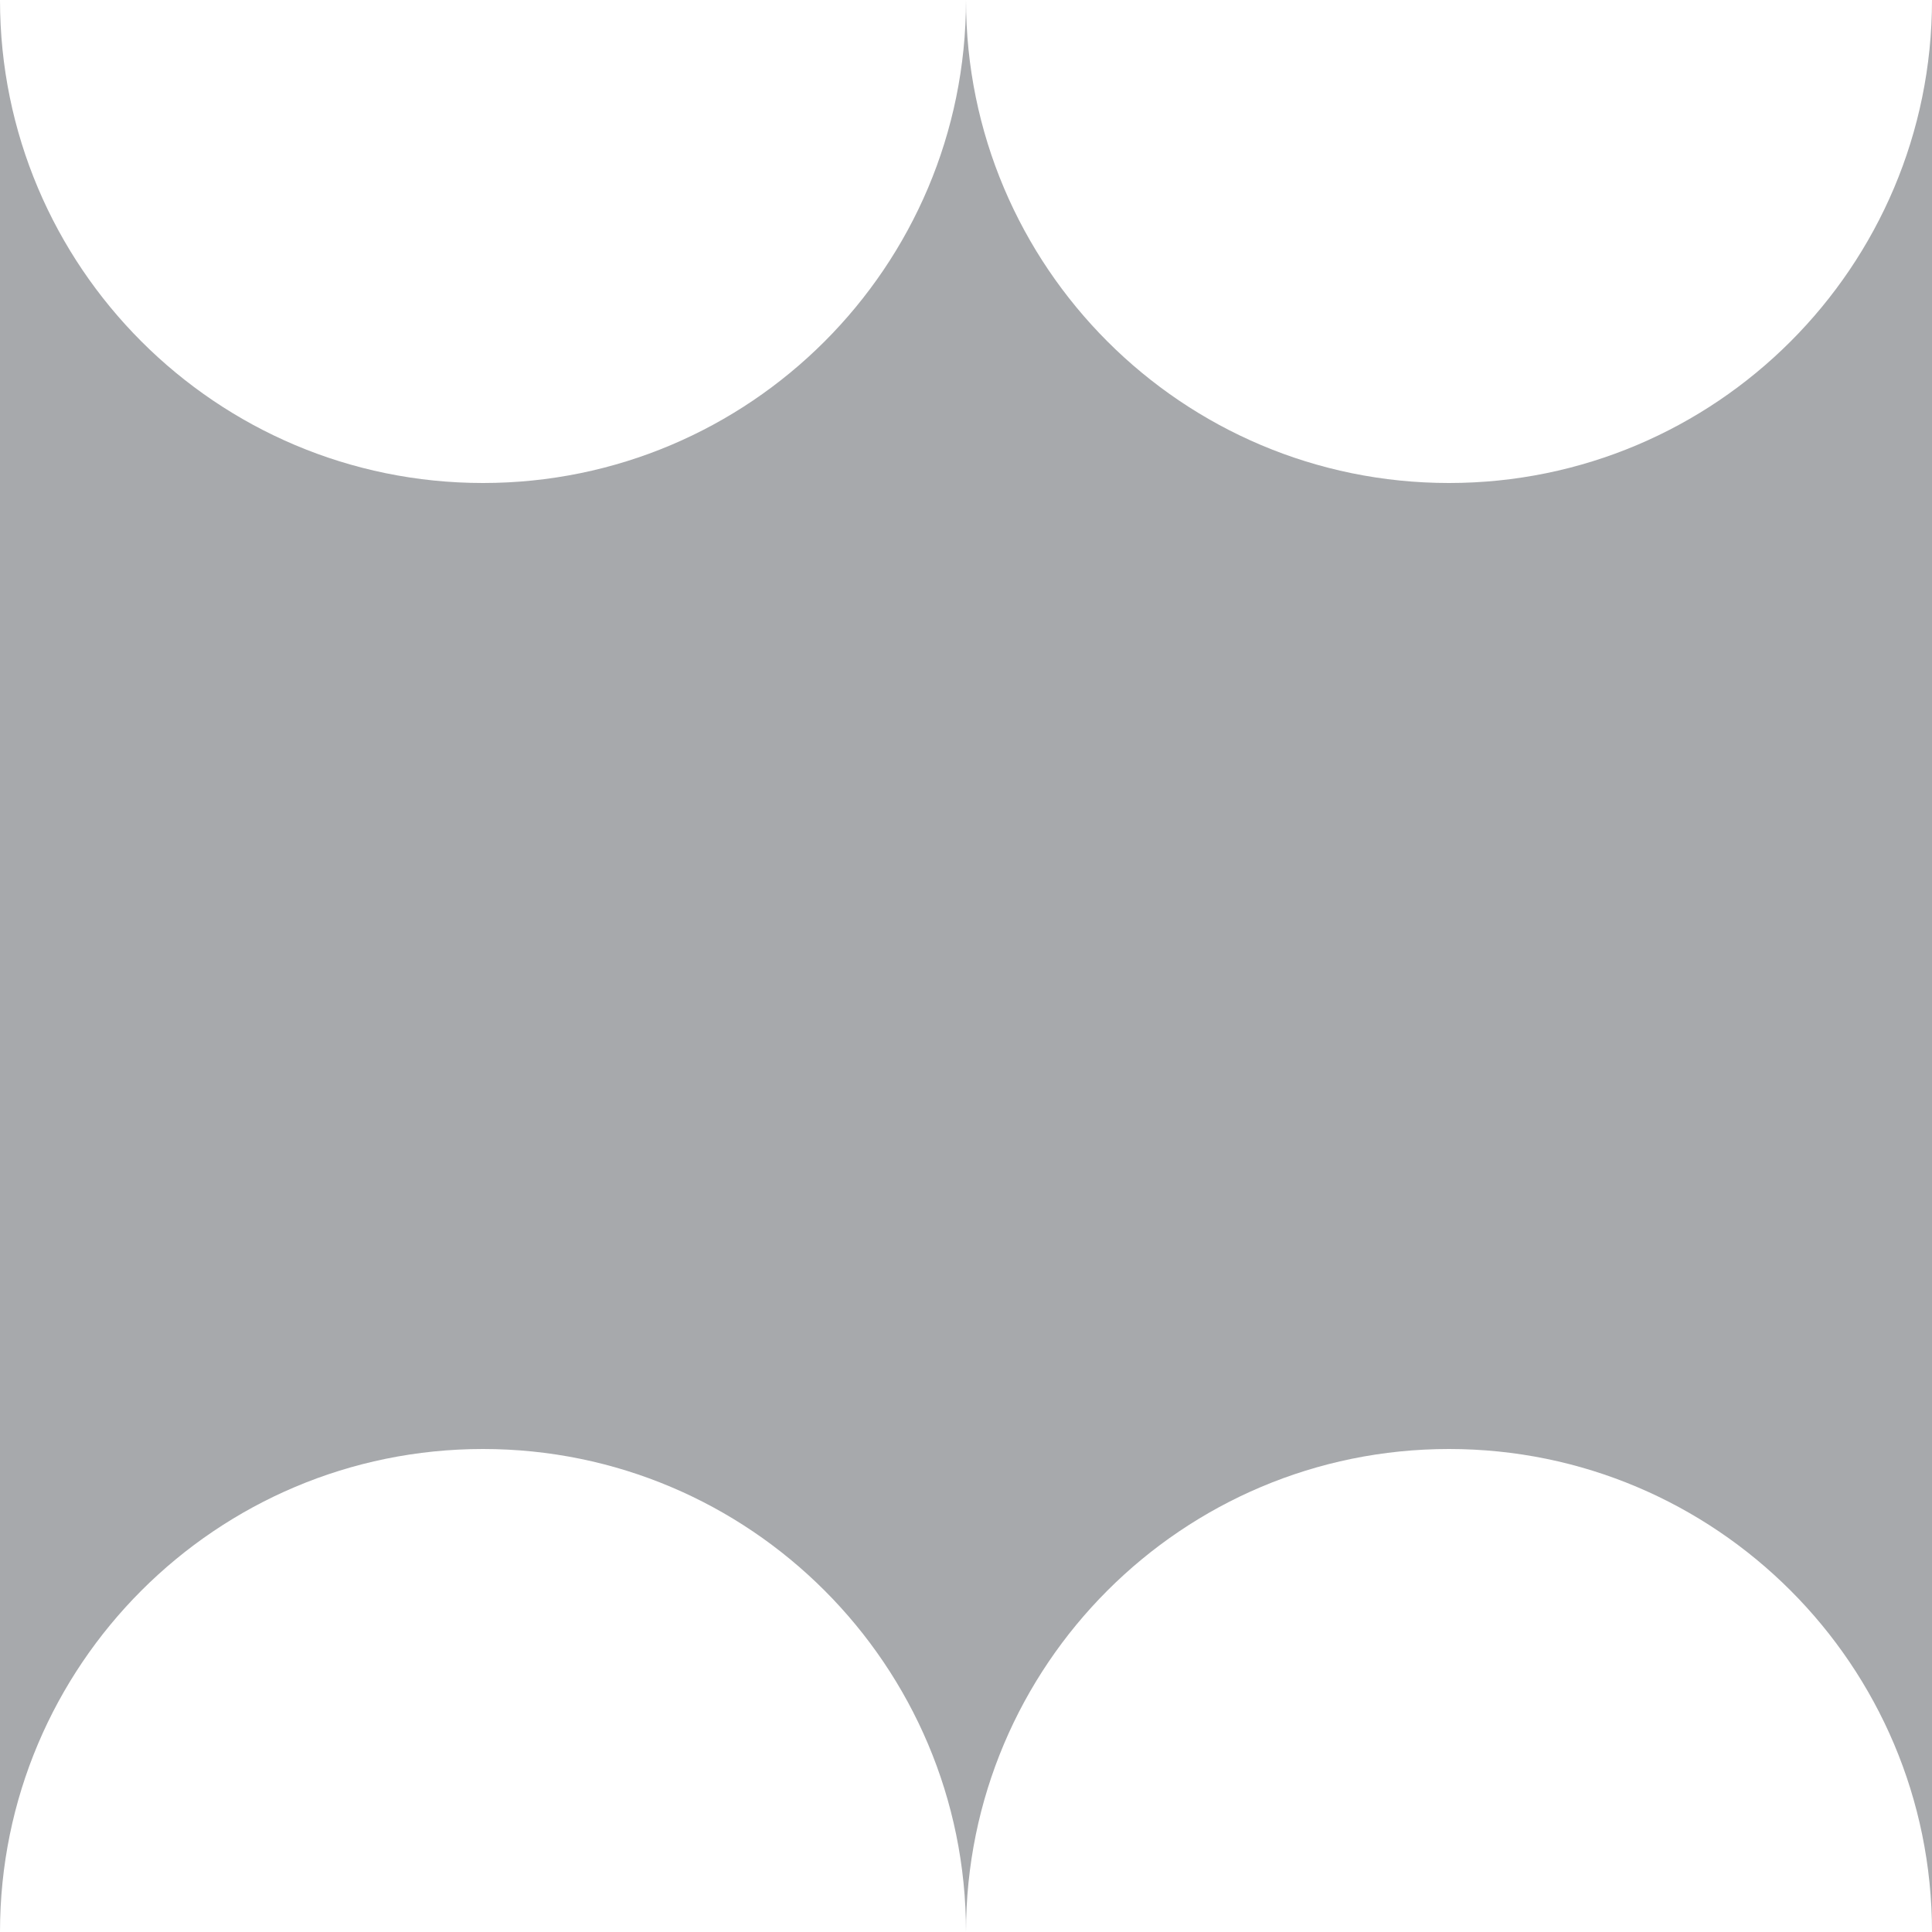
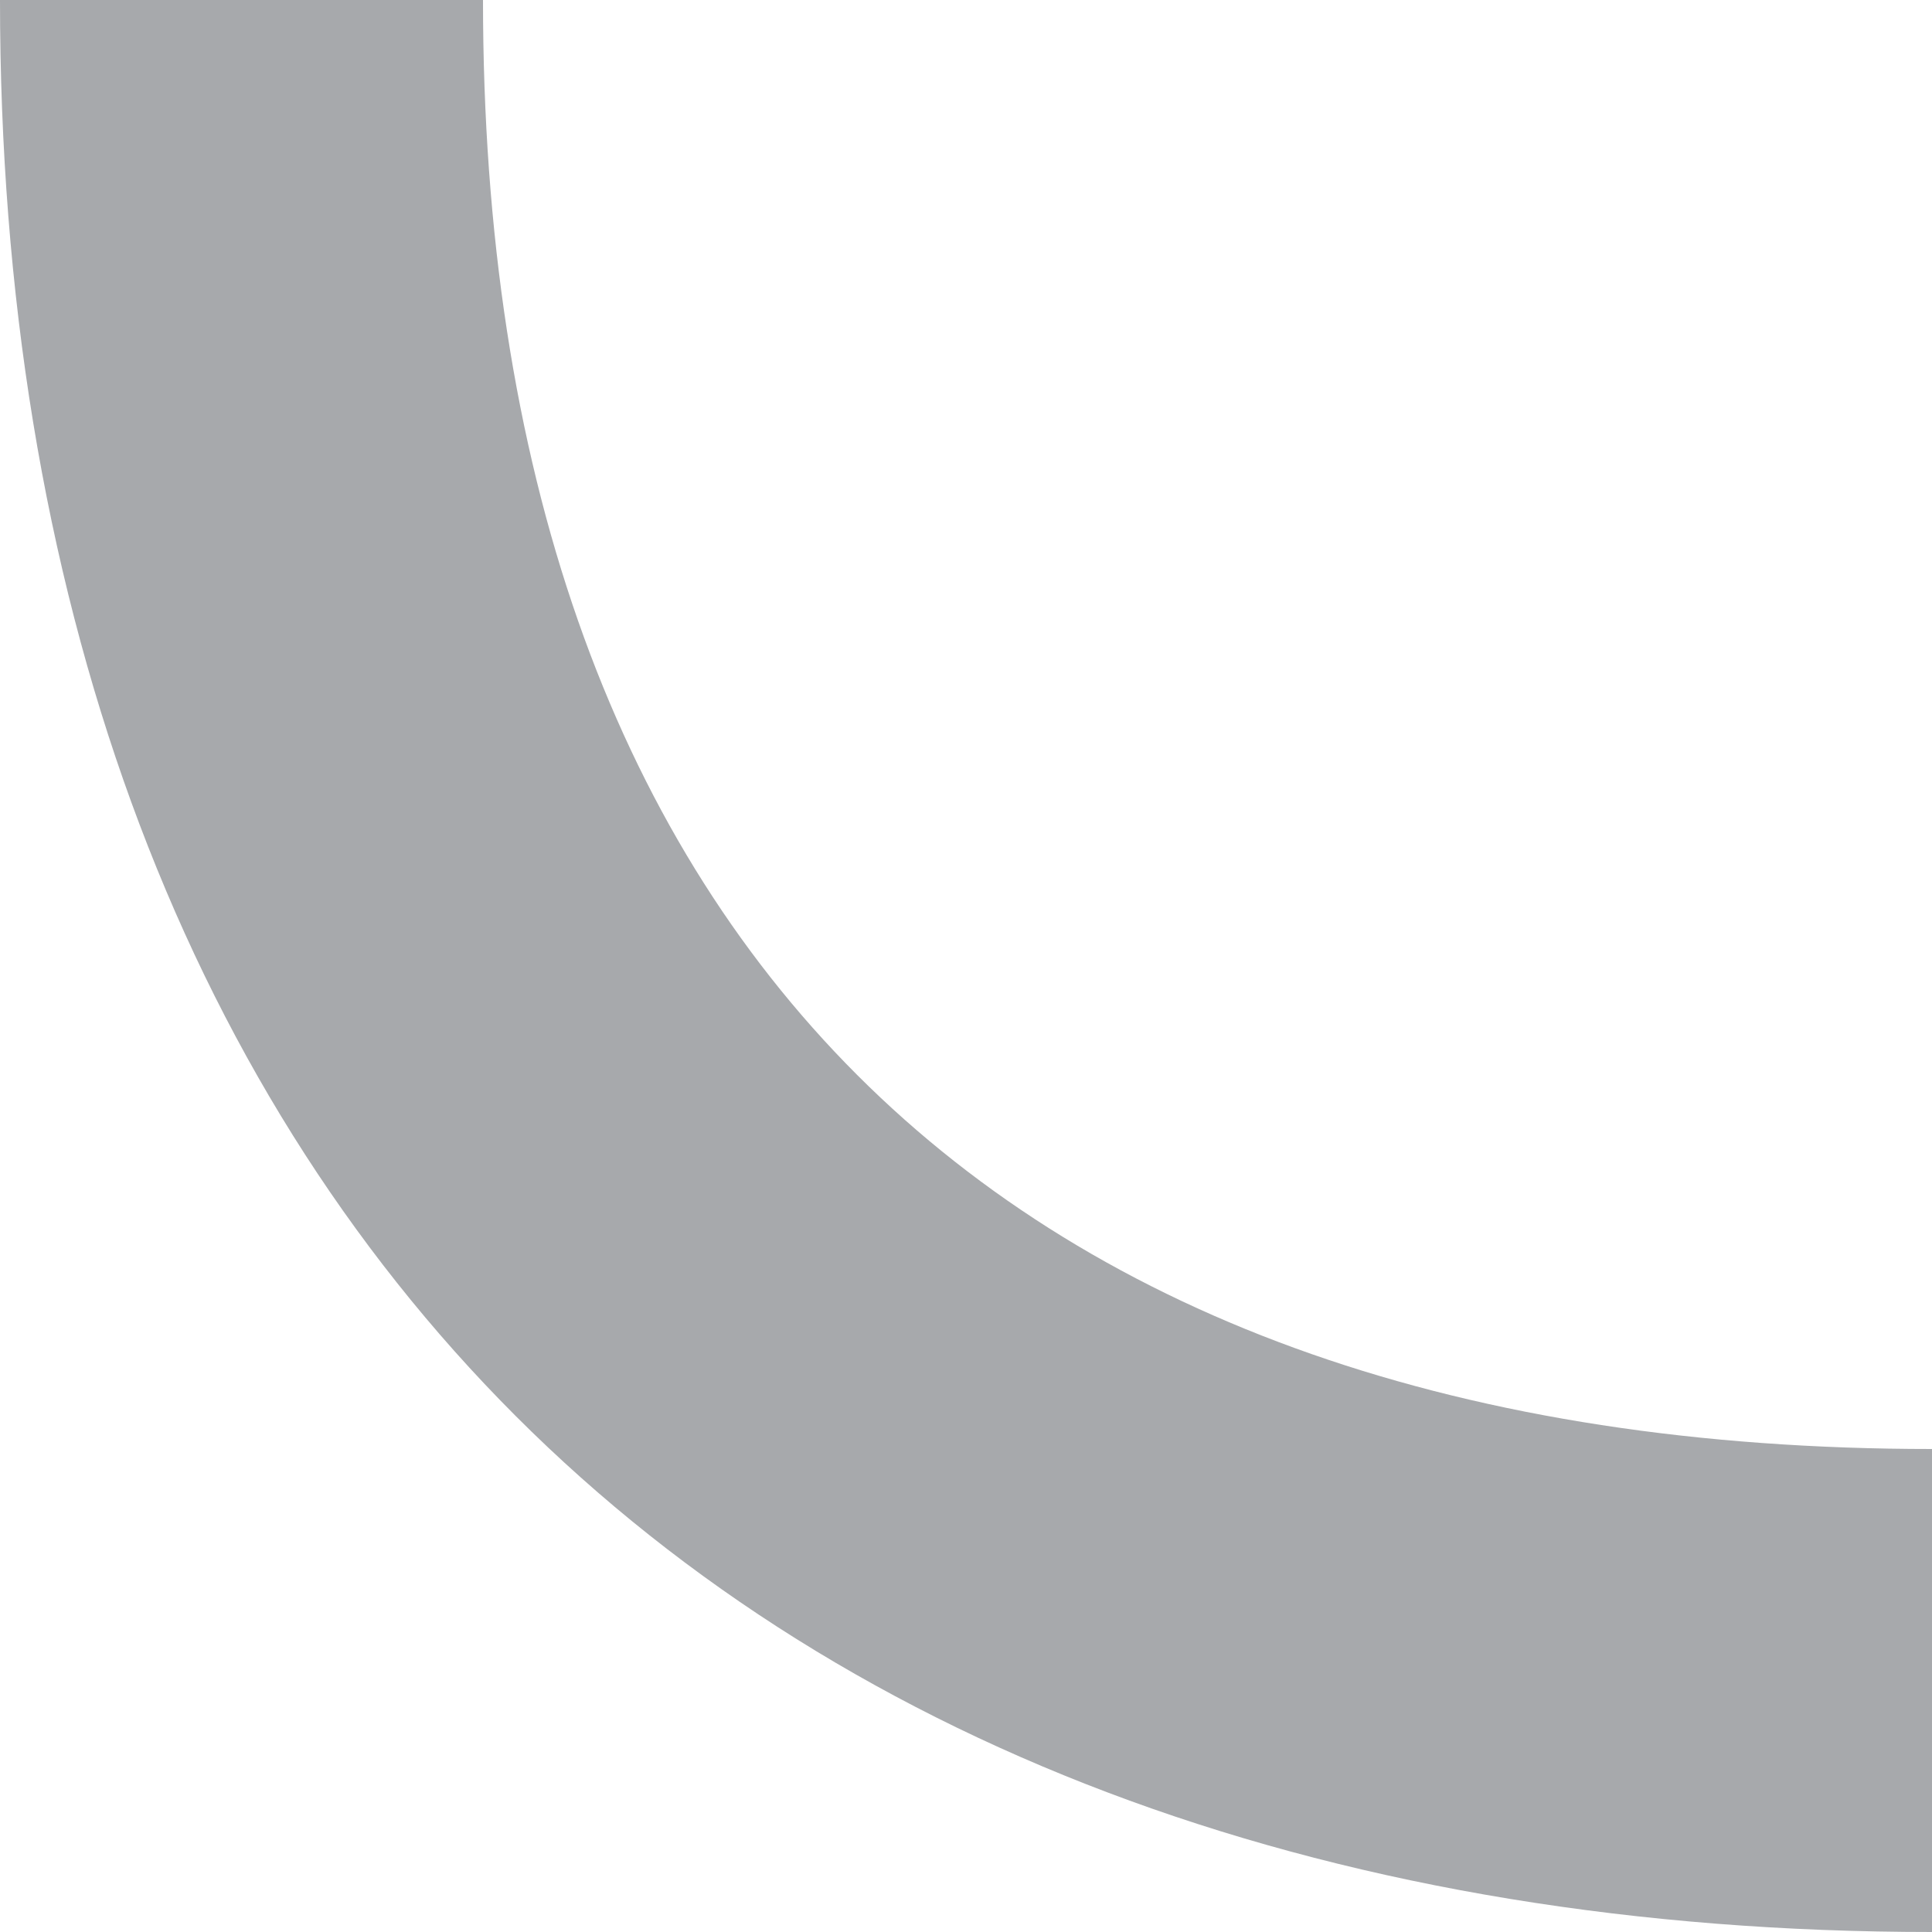
<svg xmlns="http://www.w3.org/2000/svg" version="1.1" id="layer1" x="0px" y="0px" viewBox="0 0 100 100" enable-background="new 0 0 100 100" xml:space="preserve">
  <g id="layer1">
-     <rect class="color1" fill="#A7A9AC" width="100" height="100" />
-     <path class="color0" fill="#FFFFFF" d="M50,100L50,100c0-13.805-11.195-25-25-25S0,86.195,0,100l0,0H50z" />
-     <path class="color0" fill="#FFFFFF" d="M100,100L100,100c0-13.805-11.195-25-25-25s-25,11.195-25,25l0,0H100z" />
-     <path class="color0" fill="#FFFFFF" d="M50,0L50,0c0,13.805,11.195,25,25,25c13.805,0,25-11.195,25-25l0,0H50z" />
-     <path class="color0" fill="#FFFFFF" d="M0,0L0,0c0,13.805,11.195,25,25,25S50,13.805,50,0l0,0H0z" />
+     <rect class="color1" fill="#FFFFFF" width="100" height="100" />
+     <path class="color0" fill="#A7A9AC" d="M100,100c-30.485,0-55.832-9.233-73.3-26.7C9.233,55.832,0,30.485,0,0h25  c0,48.364,26.636,75,75,75V100z" />
  </g>
</svg>
